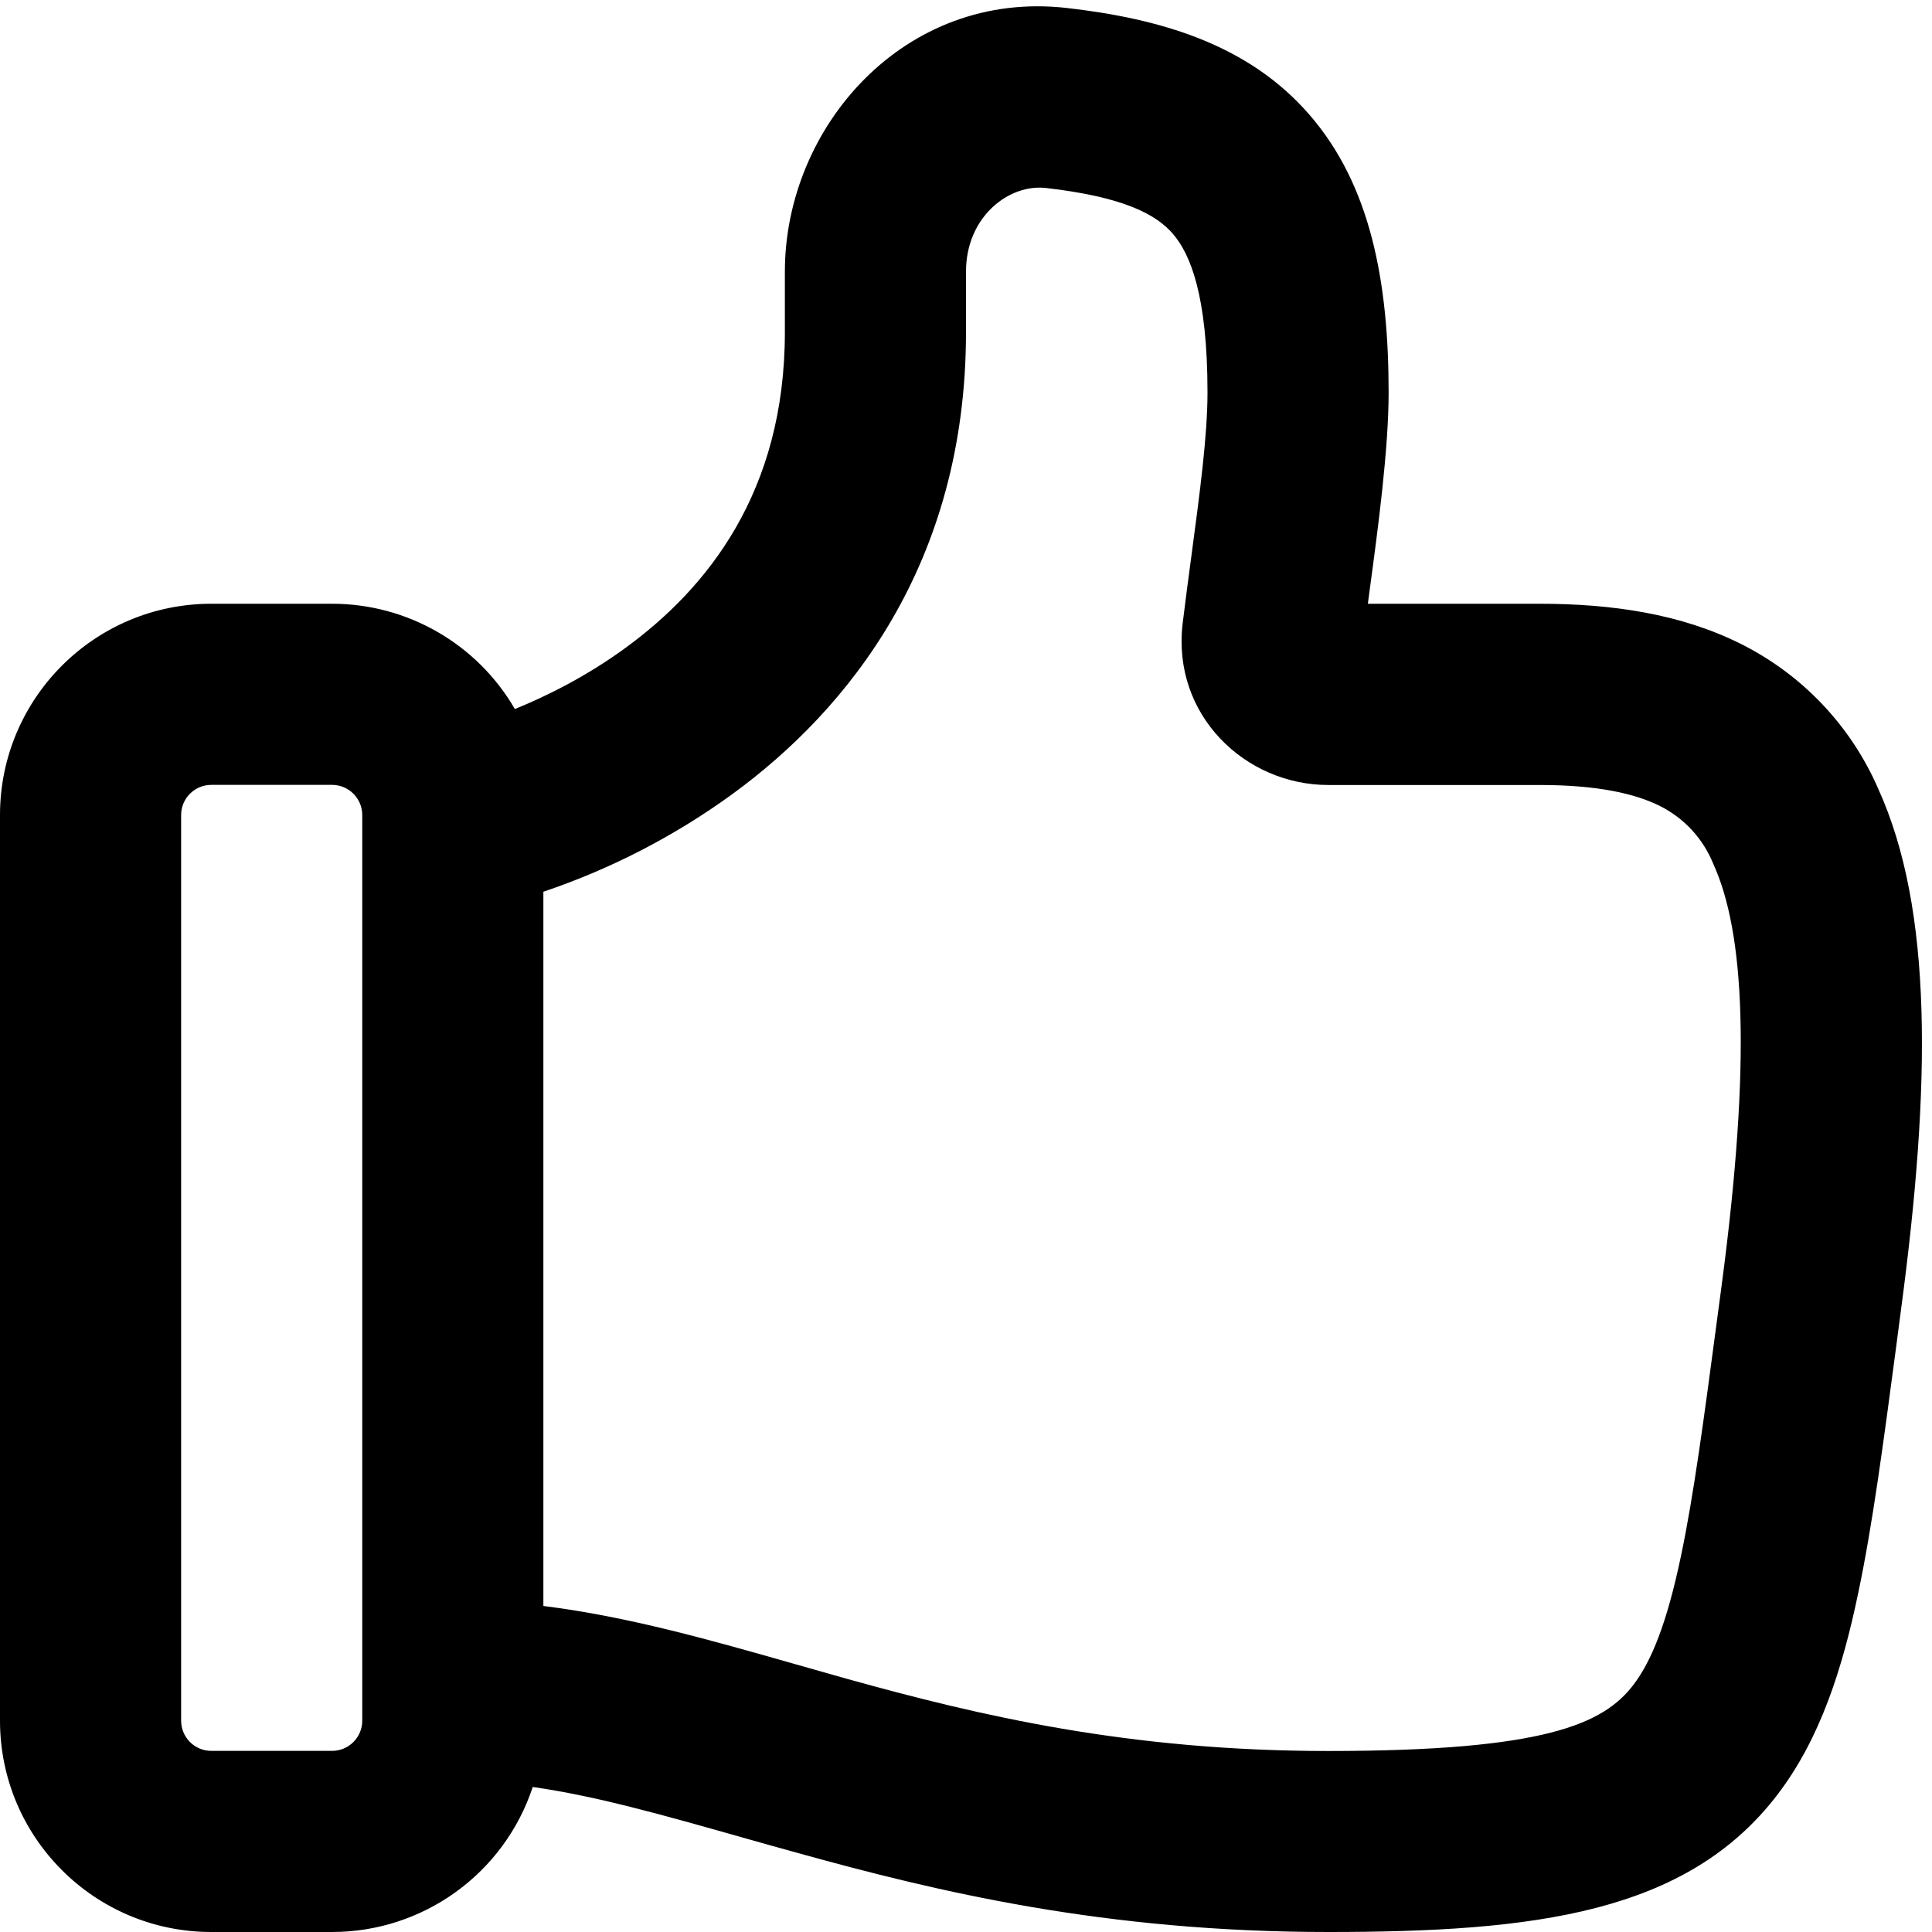
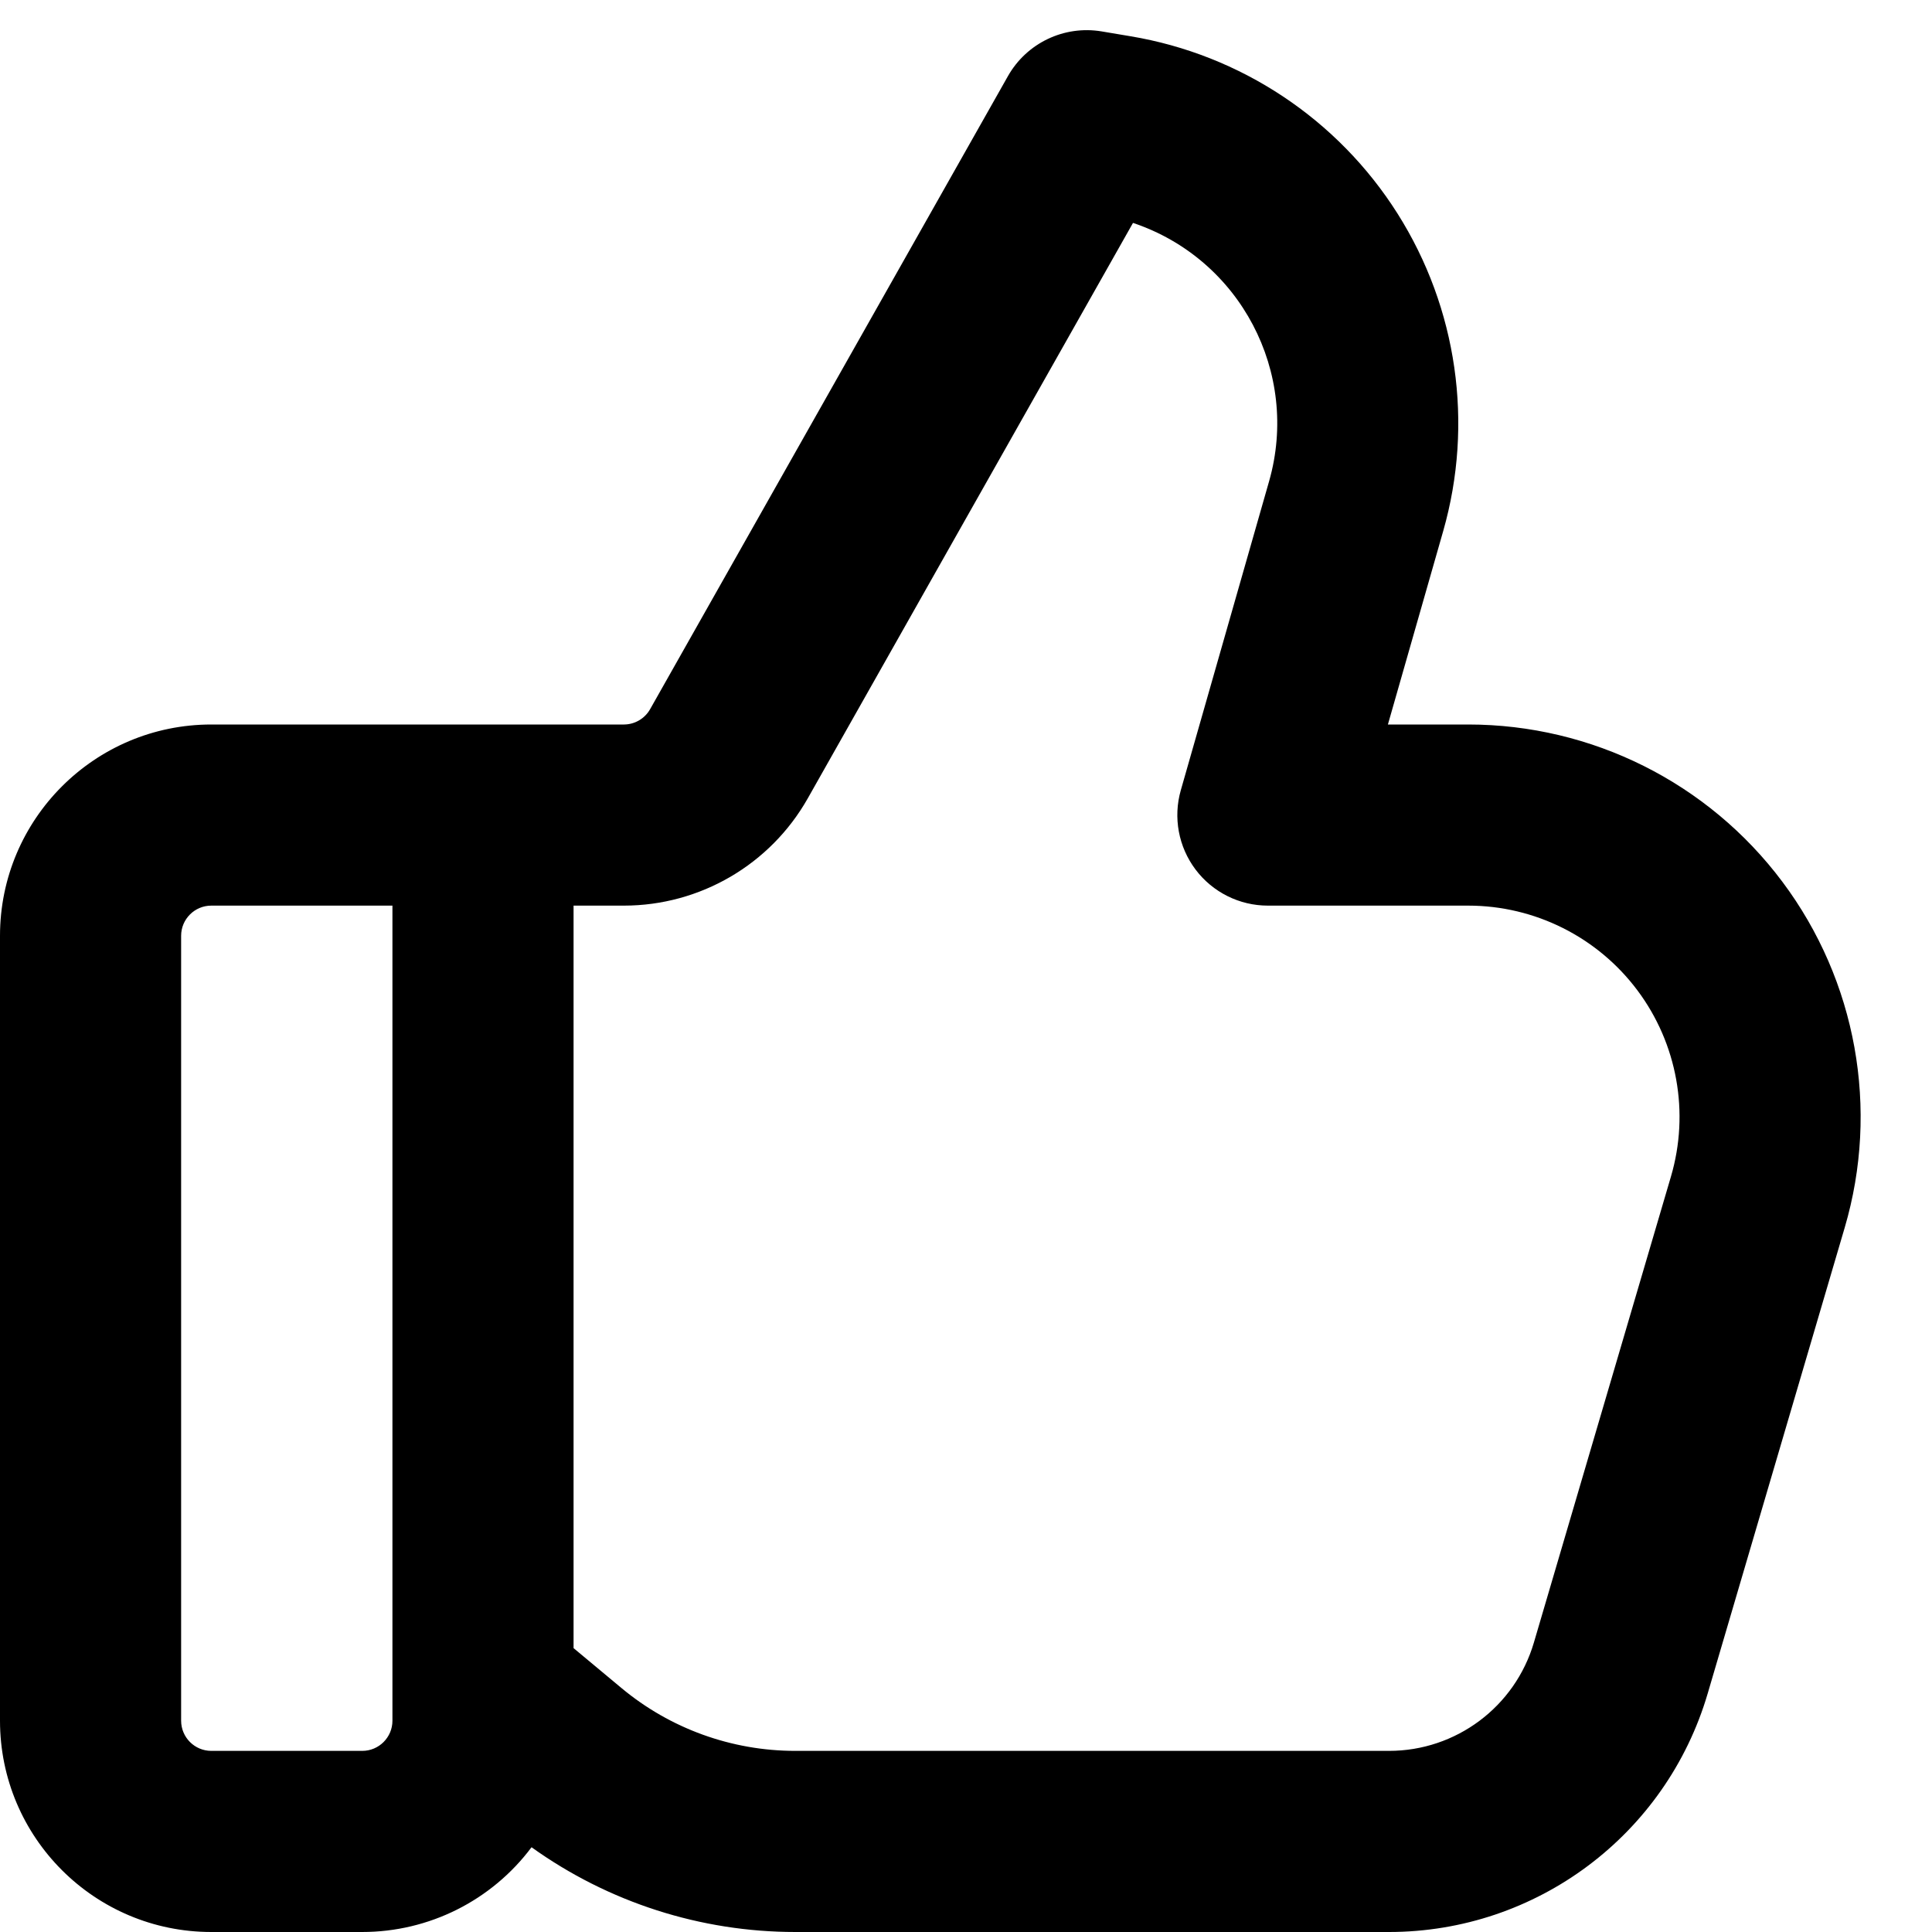
<svg xmlns="http://www.w3.org/2000/svg" width="16" height="16" viewBox="0 0 16 16">
-   <path d="M8.834.066c.763.087 1.5.295 2.01.884.505.581.656 1.378.656 2.3 0 .467-.087 1.119-.157 1.637L11.328 5h1.422c.603 0 1.174.085 1.668.333.508.254.911.679 1.137 1.2.453.998.438 2.447.188 4.316l-.04.306c-.105.79-.195 1.473-.313 2.033-.131.63-.315 1.209-.668 1.672C13.97 15.847 12.706 16 11 16c-1.848 0-3.234-.333-4.388-.653-.165-.045-.323-.09-.475-.133-.658-.186-1.2-.34-1.725-.415A1.75 1.75 0 0 1 2.75 16h-1A1.75 1.75 0 0 1 0 14.25v-7.5C0 5.784.784 5 1.75 5h1a1.75 1.75 0 0 1 1.514.872c.258-.105.59-.268.918-.508C5.853 4.874 6.5 4.079 6.5 2.75v-.5c0-1.202.994-2.337 2.334-2.184ZM4.5 13.3c.705.088 1.39.284 2.072.478l.441.125c1.096.305 2.334.598 3.987.598 1.794 0 2.28-.223 2.528-.549.147-.193.276-.505.394-1.07.105-.502.188-1.124.295-1.93l.04-.3c.25-1.882.189-2.933-.068-3.497a.921.921 0 0 0-.442-.48c-.208-.104-.52-.174-.997-.174H11c-.686 0-1.295-.577-1.206-1.336.023-.192.05-.39.076-.586.065-.488.13-.97.13-1.328 0-.809-.144-1.15-.288-1.316-.137-.158-.402-.304-1.048-.378C8.357 1.521 8 1.793 8 2.25v.5c0 1.922-.978 3.128-1.933 3.825a5.831 5.831 0 0 1-1.567.81ZM2.75 6.5h-1a.25.25 0 0 0-.25.25v7.5c0 .138.112.25.25.25h1a.25.25 0 0 0 .25-.25v-7.5a.25.25 0 0 0-.25-.25Z" />
+   <path d="M8.347.631A.75.75 0 0 1 9.123.26l.238.04a3.25 3.25 0 0 1 2.591 4.098L11.494 6h.665a3.25 3.25 0 0 1 3.118 4.167l-1.135 3.859A2.751 2.751 0 0 1 11.503 16H6.586a3.75 3.75 0 0 1-2.184-.702A1.75 1.75 0 0 1 3 16H1.75A1.75 1.75 0 0 1 0 14.25v-6.5C0 6.784.784 6 1.75 6h3.417a.25.25 0 0 0 .217-.127ZM4.75 13.649l.396.33c.404.337.914.521 1.44.521h4.917a1.25 1.25 0 0 0 1.2-.897l1.135-3.859A1.75 1.75 0 0 0 12.159 7.5H10.5a.75.75 0 0 1-.721-.956l.731-2.558a1.75 1.75 0 0 0-1.127-2.14L6.69 6.611a1.75 1.75 0 0 1-1.523.889H4.75ZM3.25 7.5h-1.5a.25.25 0 0 0-.25.25v6.5c0 .138.112.25.25.25H3a.25.25 0 0 0 .25-.25Z" />
</svg>
